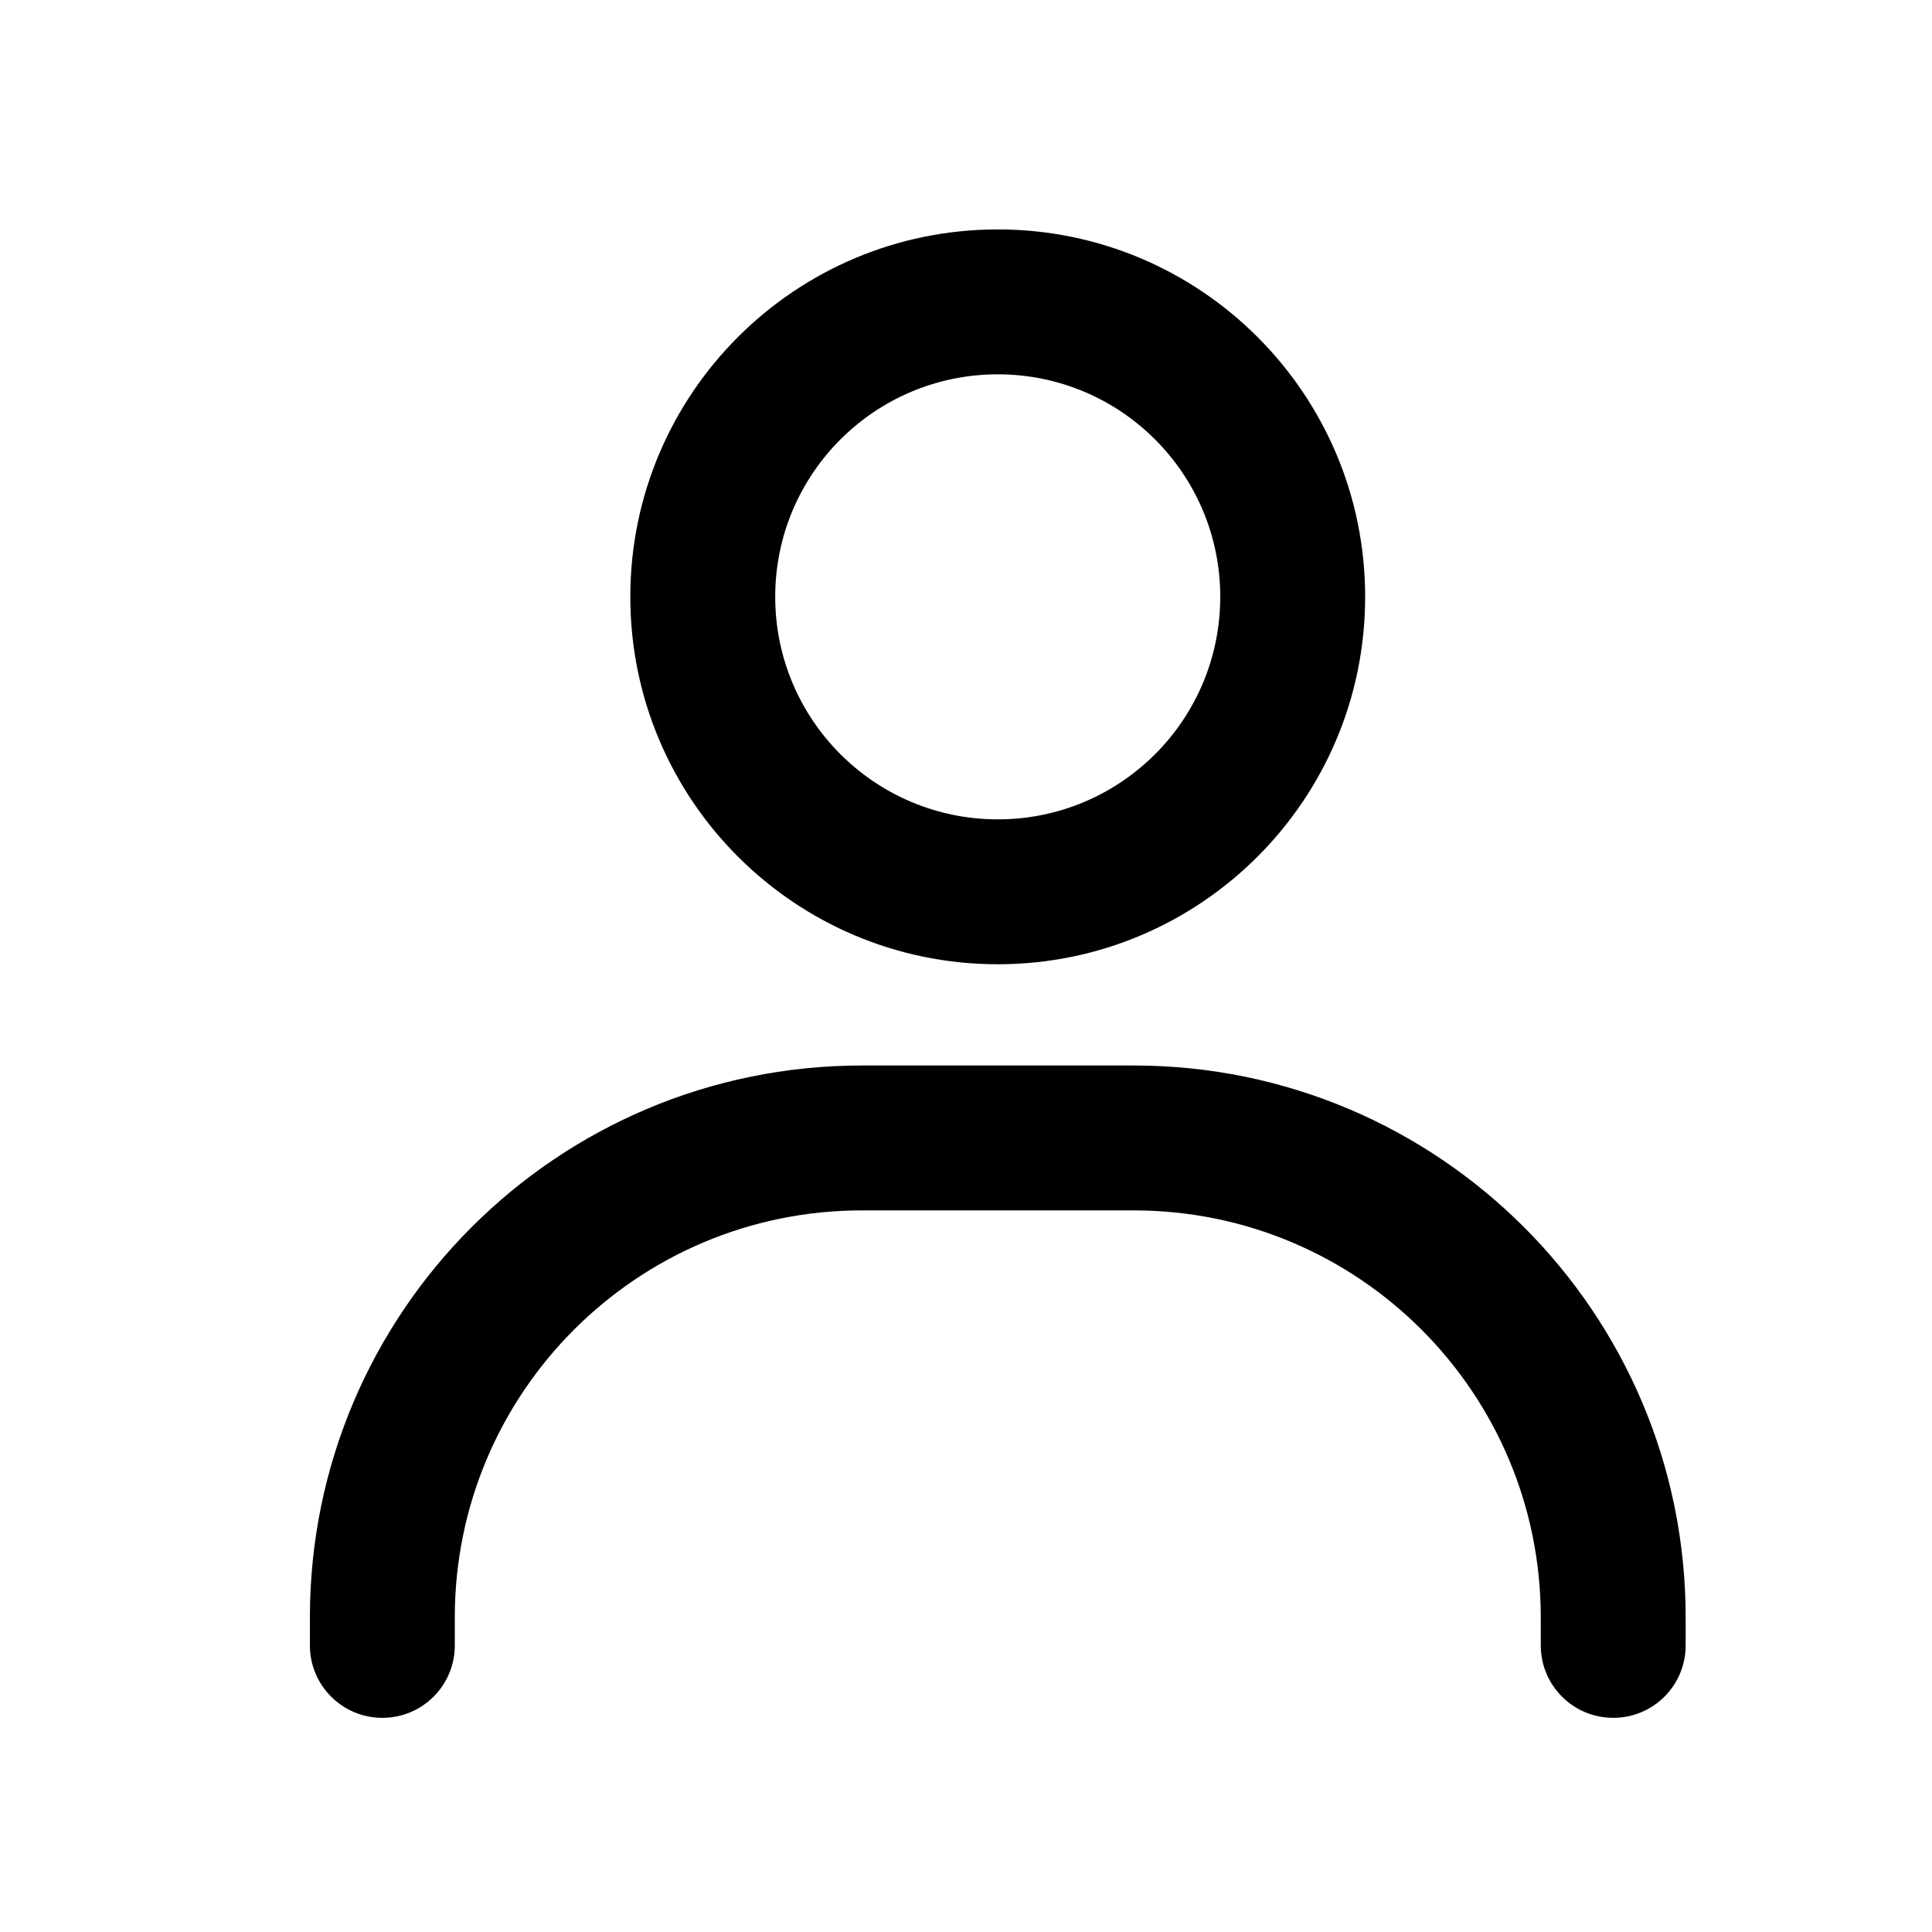
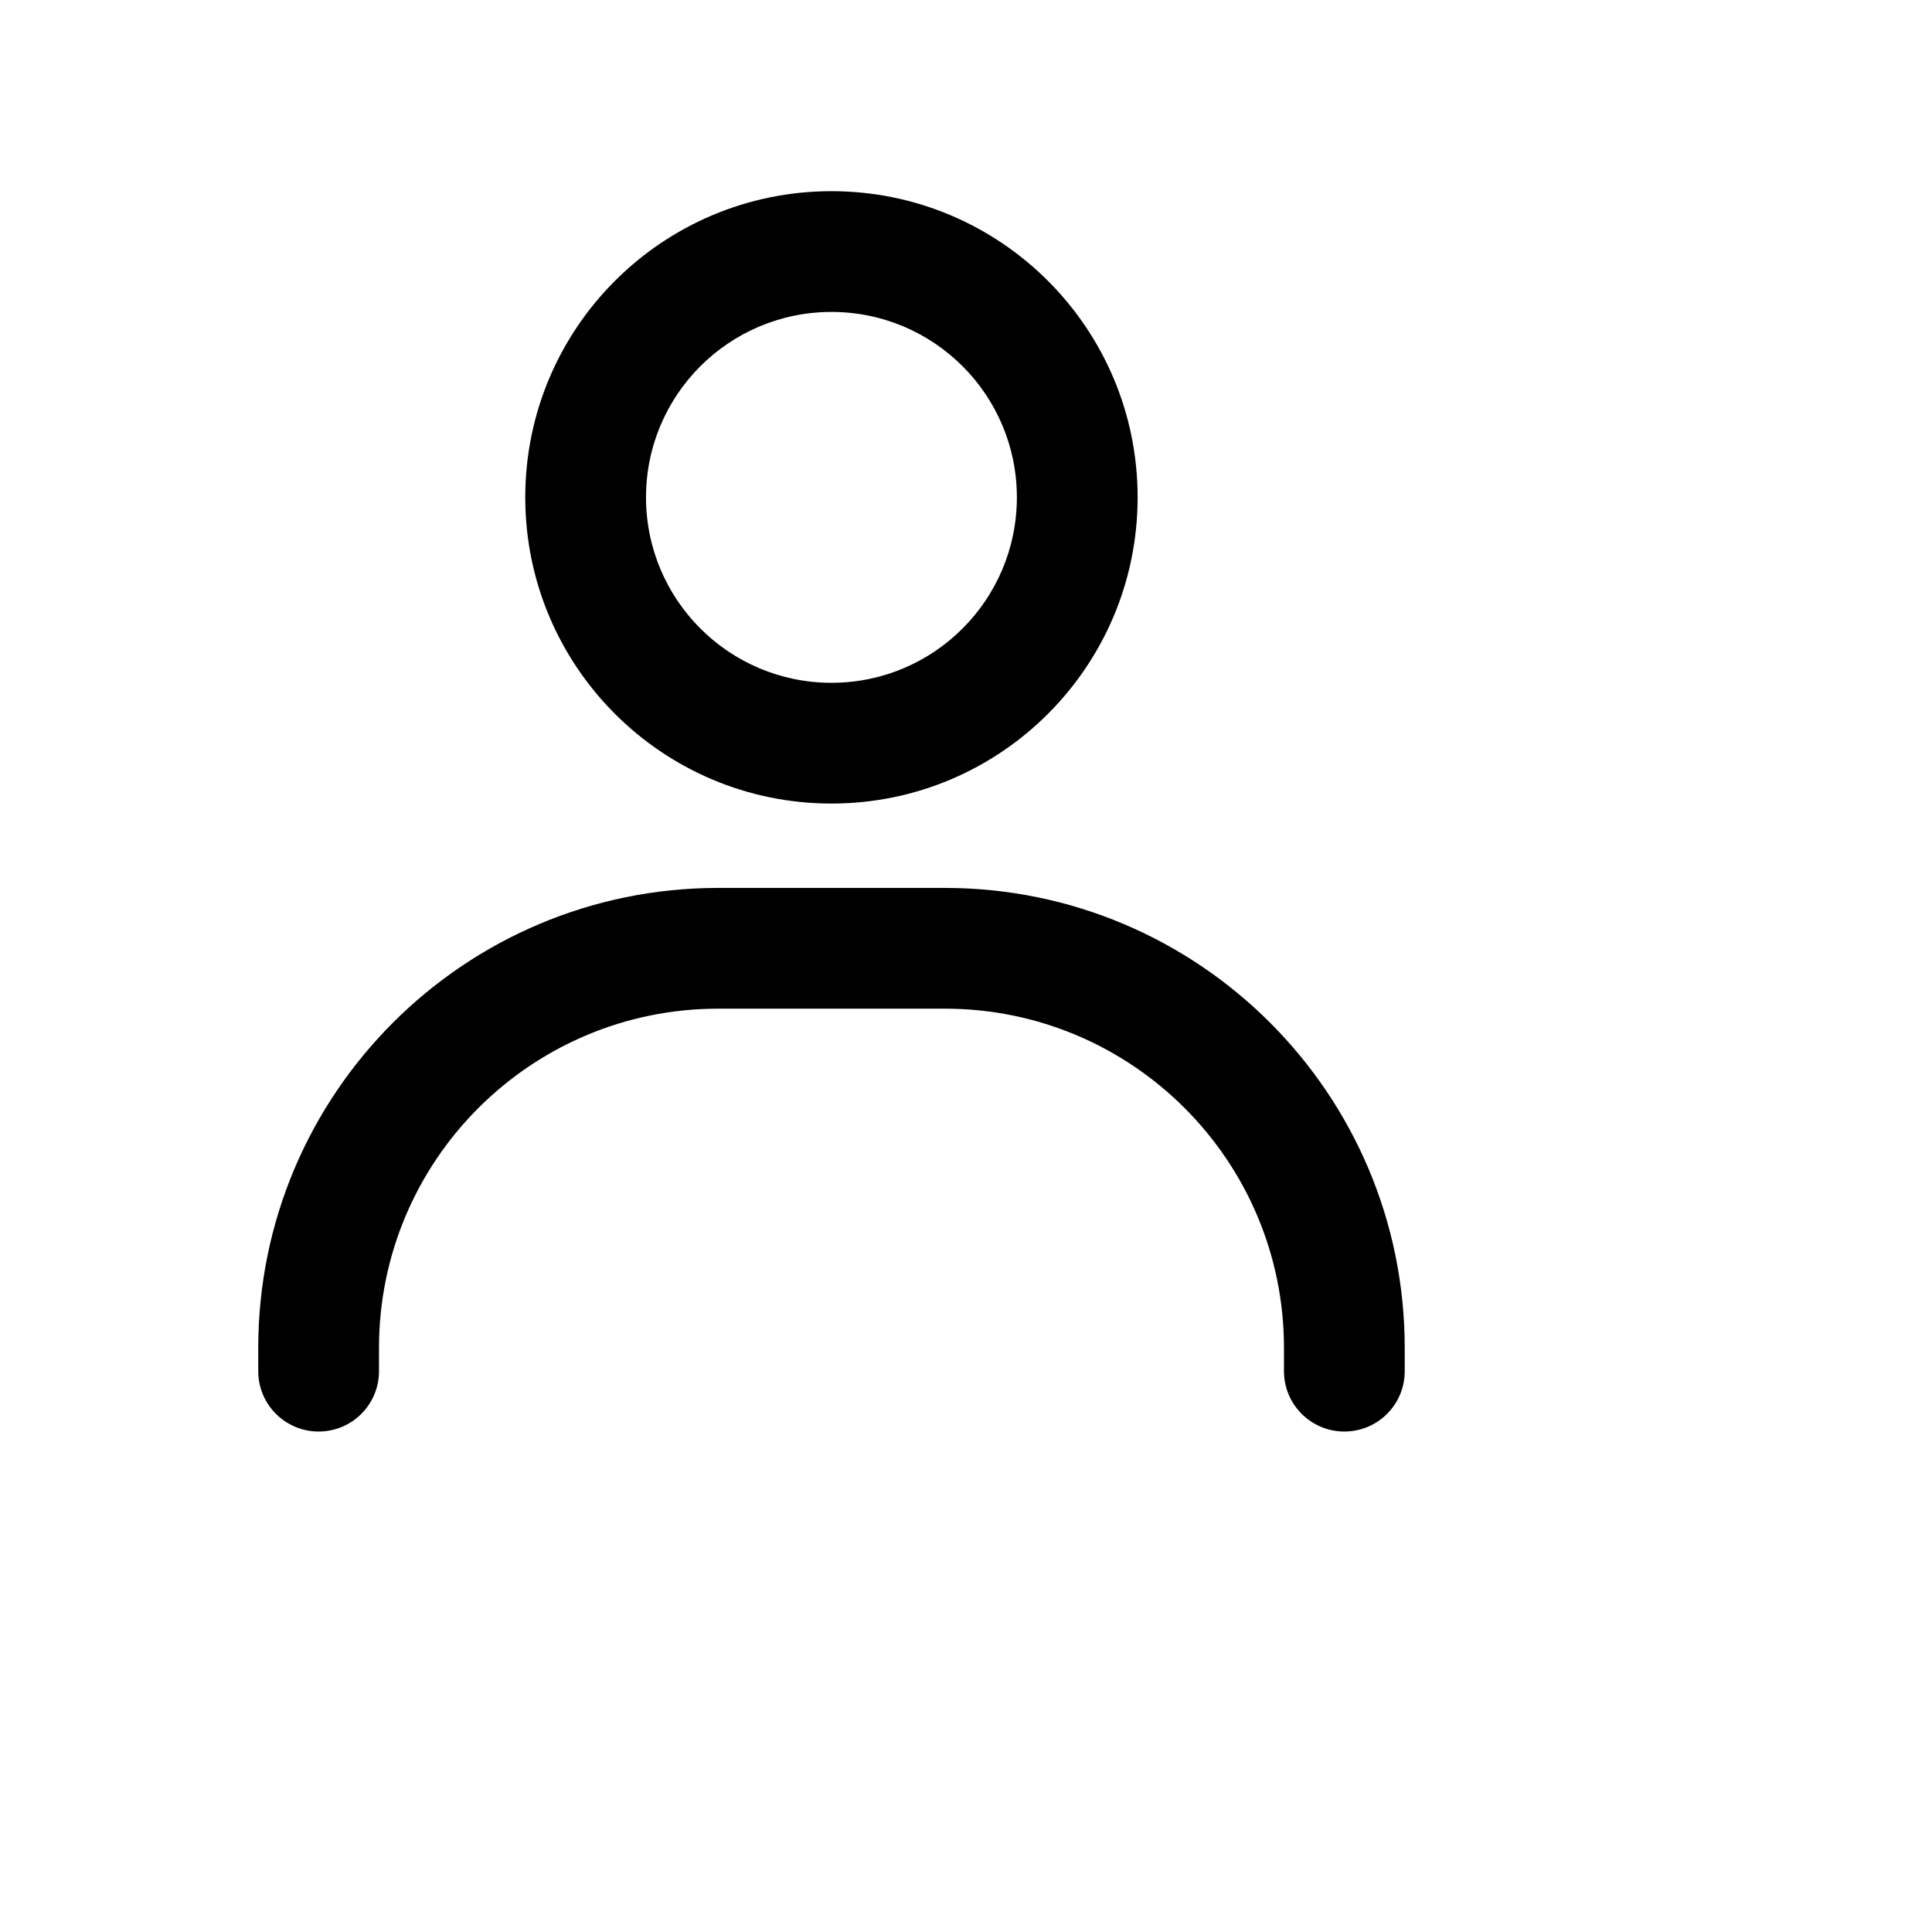
- <svg xmlns="http://www.w3.org/2000/svg" width="20" height="20" viewBox="0 0 20 20" fill="none">
+ <svg xmlns="http://www.w3.org/2000/svg" width="24" height="24" viewBox="0 0 24 24" fill="none">
  <path fill-rule="evenodd" clip-rule="evenodd" d="M8.025 6.178C8.025 4.906 9.057 3.875 10.329 3.875C11.601 3.875 12.632 4.906 12.632 6.178C12.632 7.451 11.601 8.482 10.329 8.482C9.057 8.482 8.025 7.451 8.025 6.178ZM10.329 2.375C8.228 2.375 6.525 4.078 6.525 6.178C6.525 8.279 8.228 9.982 10.329 9.982C12.429 9.982 14.132 8.279 14.132 6.178C14.132 4.078 12.429 2.375 10.329 2.375ZM8.923 11.03C5.767 11.03 3.208 13.588 3.208 16.744V17.033C3.208 17.448 3.544 17.783 3.958 17.783C4.373 17.783 4.708 17.448 4.708 17.033V16.744C4.708 14.417 6.595 12.53 8.923 12.53H11.736C14.063 12.53 15.95 14.417 15.95 16.744V17.033C15.95 17.448 16.286 17.783 16.7 17.783C17.115 17.783 17.45 17.448 17.45 17.033V16.744C17.45 13.588 14.892 11.03 11.736 11.03H8.923Z" fill="currentColor" />
</svg>
